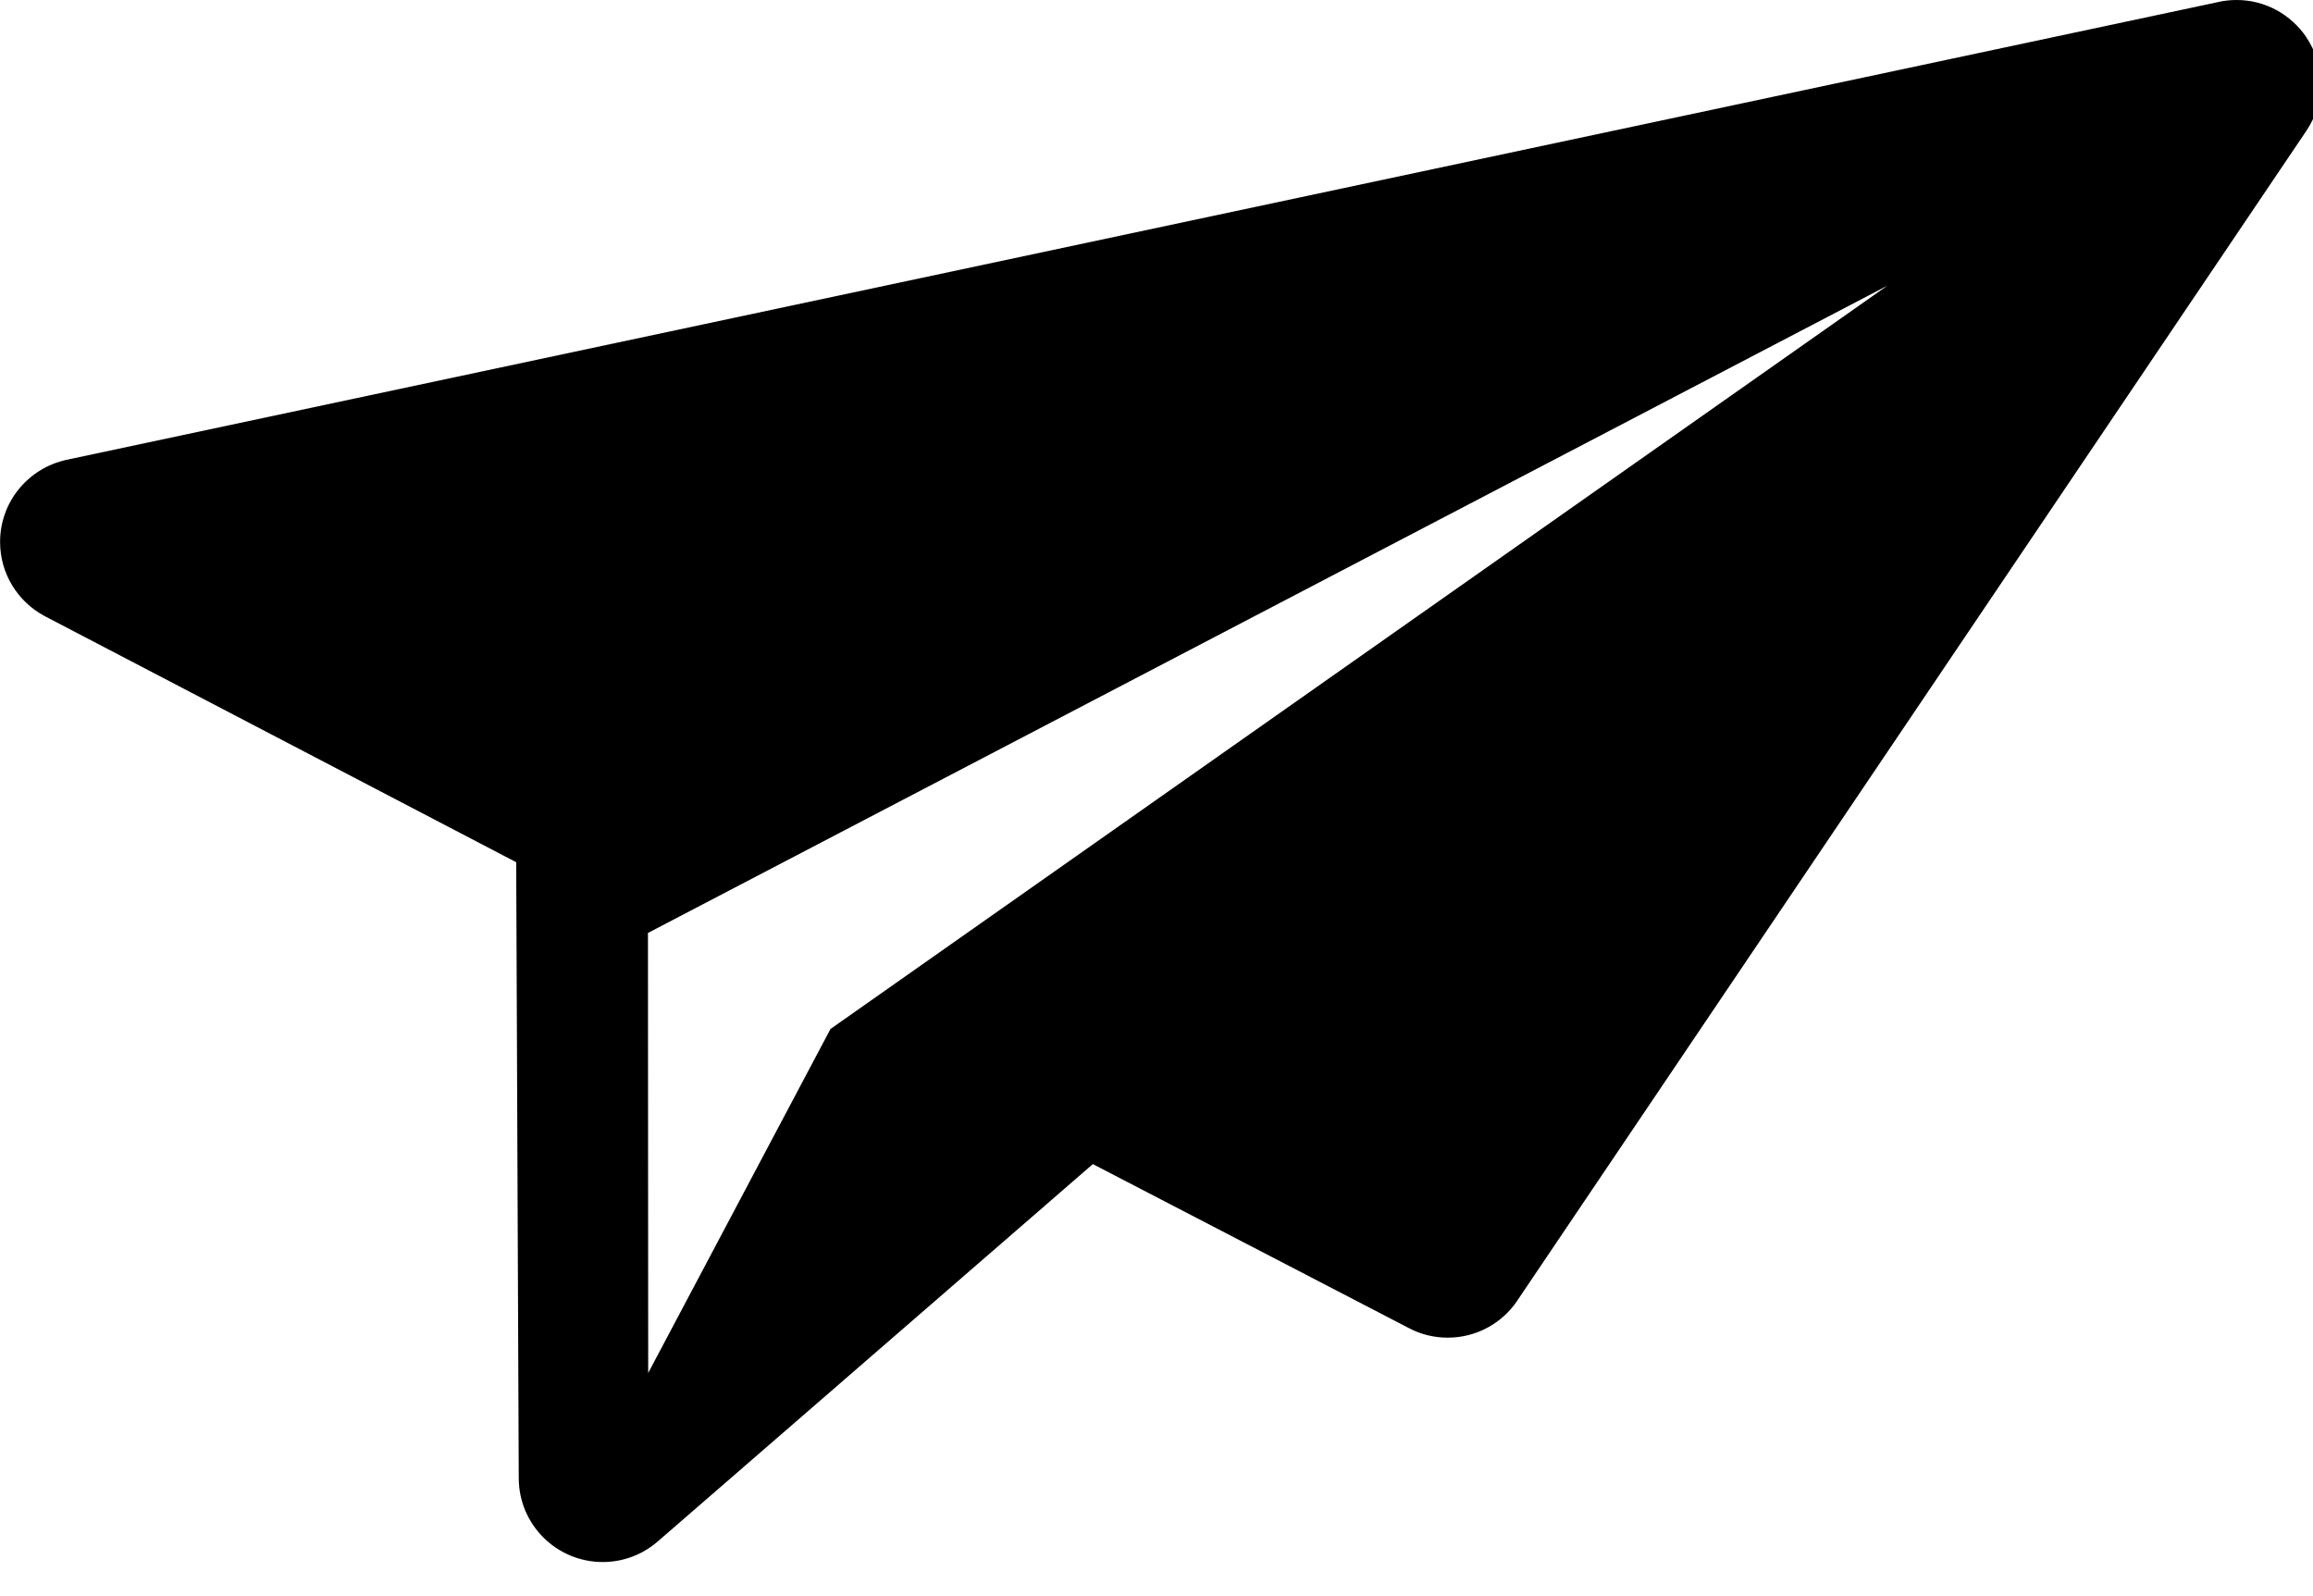
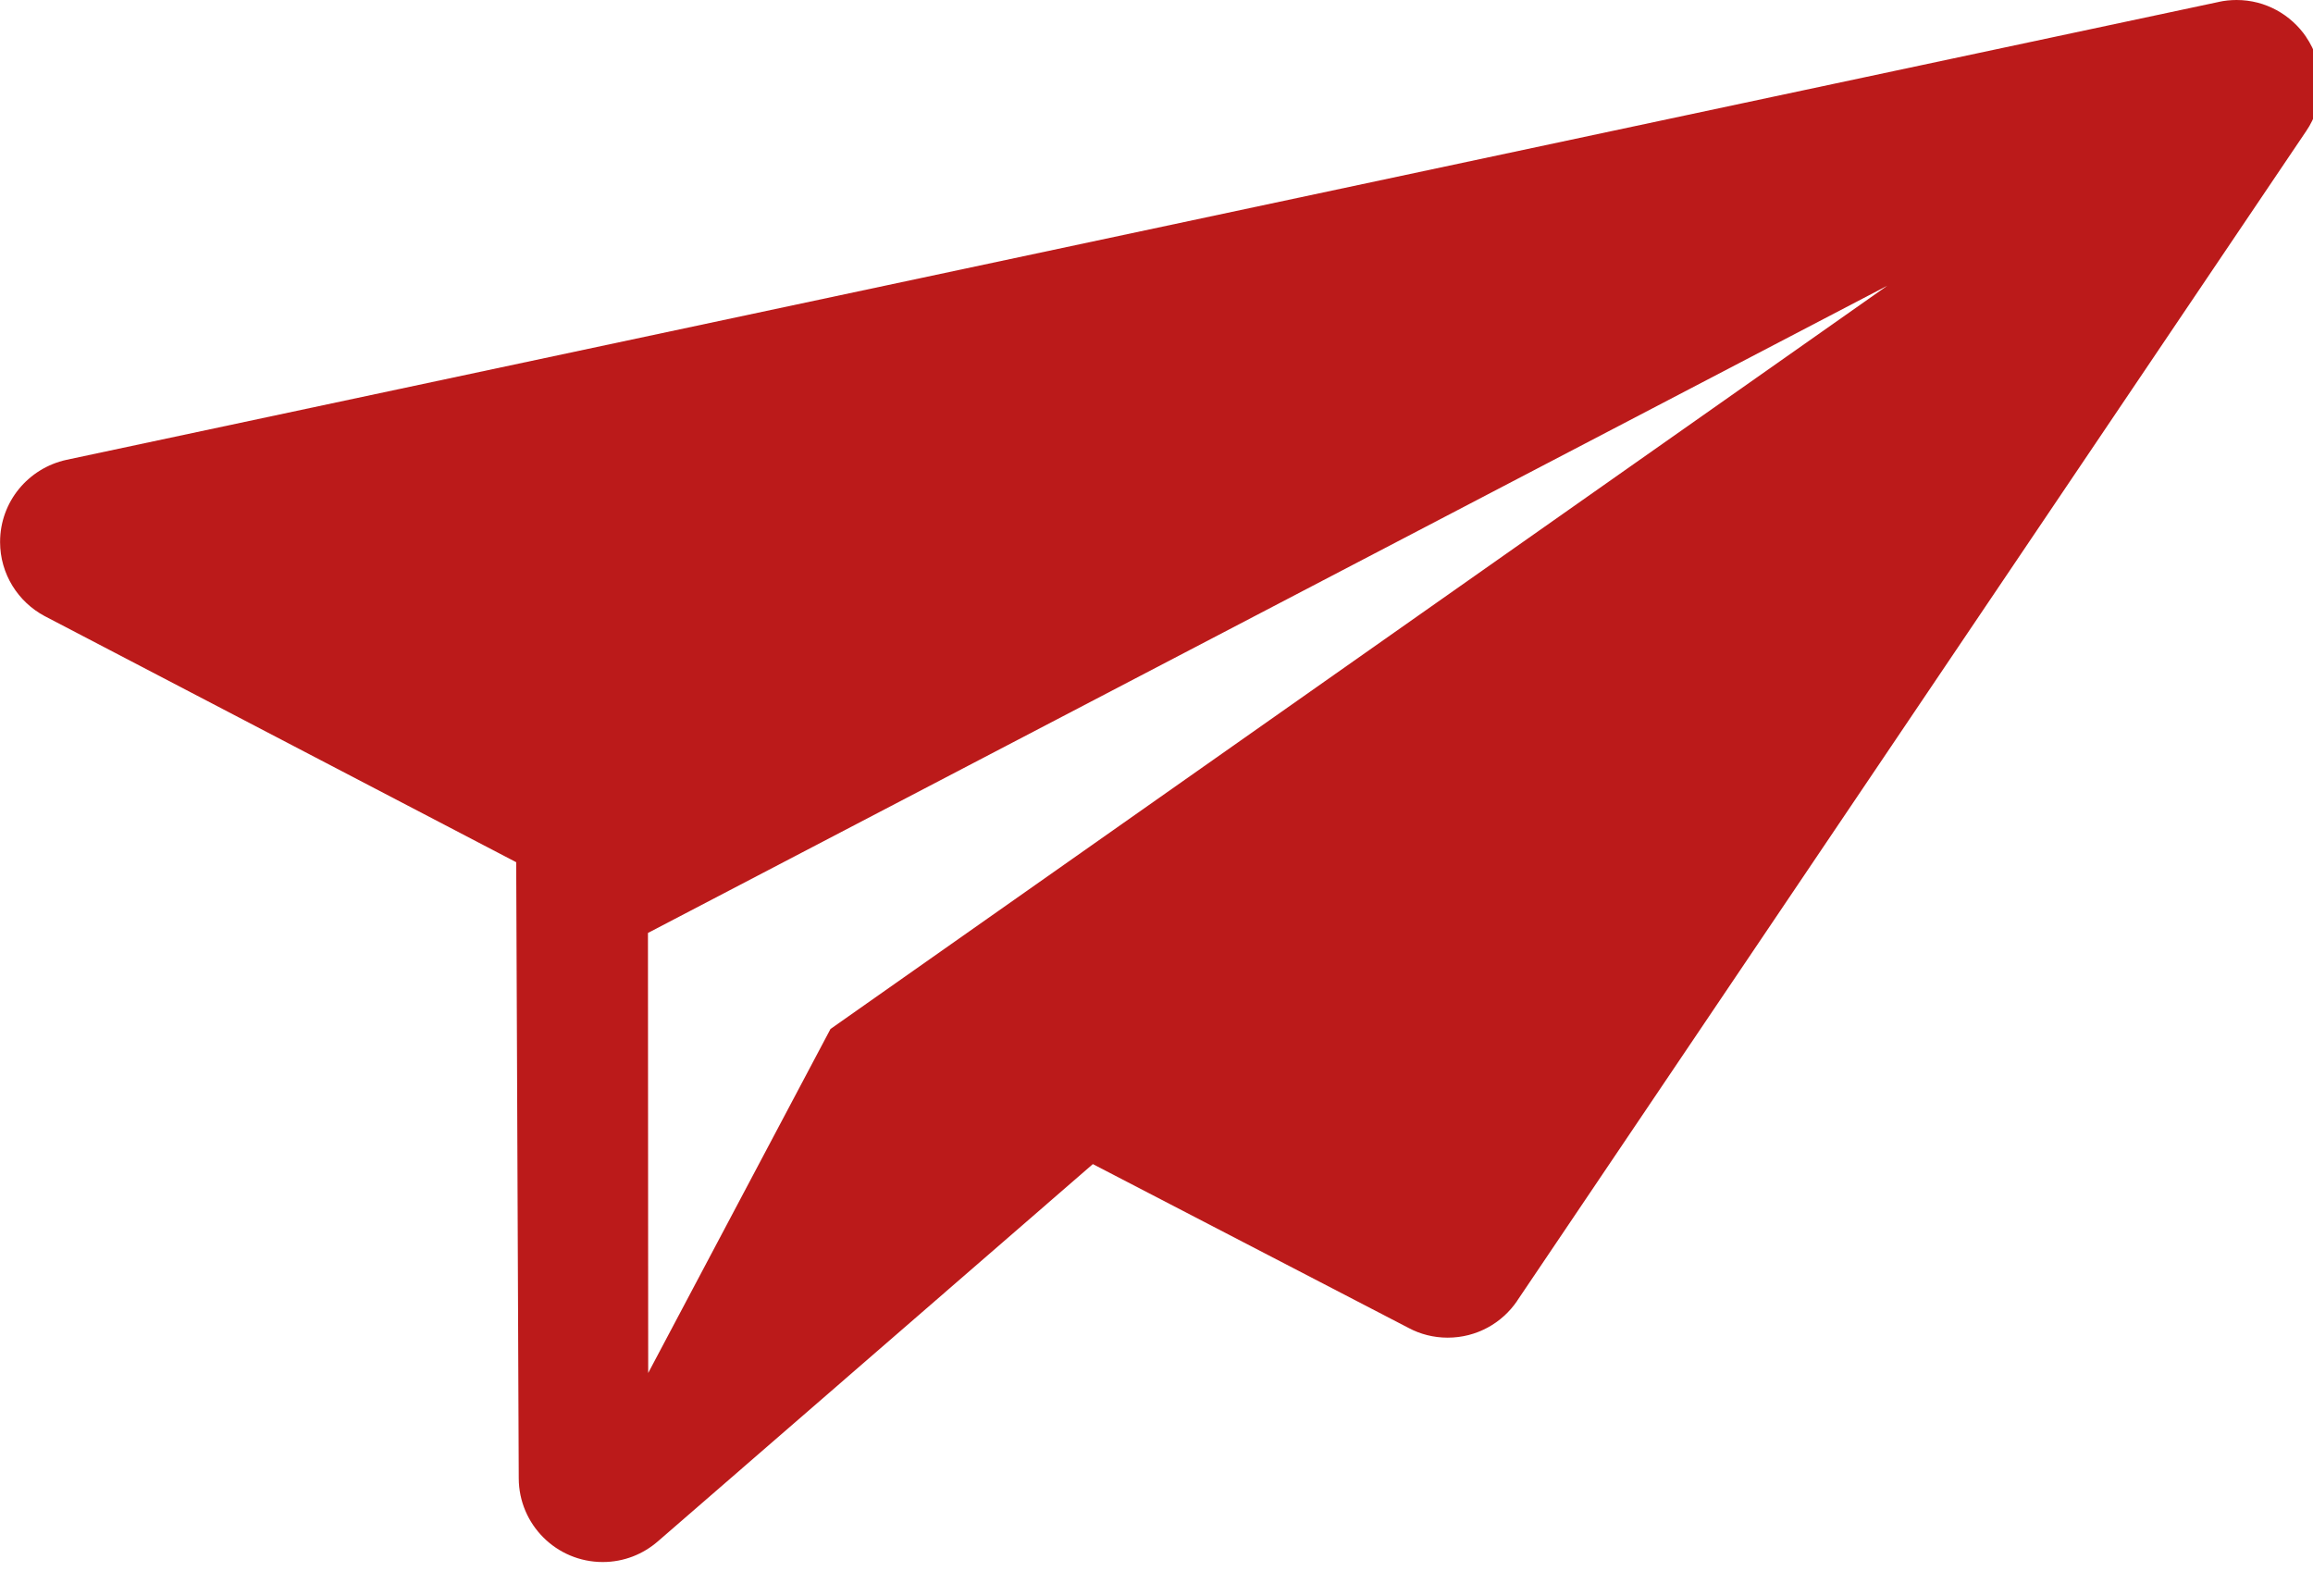
<svg xmlns="http://www.w3.org/2000/svg" version="1.1" width="29" height="20" viewBox="0 0 29 20">
-   <path d="M10.412 12.902l-2.285 4.312-0.003-5.517 15.539-8.115-13.252 9.32zM28.915 0.464c-0.192-0.281-0.511-0.464-0.873-0.464-0.077 0-0.153 0.008-0.225 0.024l0.007-0.001-26.99 5.742c-0.48 0.105-0.833 0.526-0.833 1.030 0 0.403 0.227 0.753 0.56 0.93l0.006 0.003 5.905 3.082 0.032 7.725c0.002 0.58 0.473 1.049 1.053 1.049 0.265 0 0.506-0.098 0.691-0.259l-0.001 0.001 5.455-4.731 3.964 2.057c0.141 0.075 0.308 0.119 0.485 0.119 0.362 0 0.681-0.182 0.87-0.46l0.002-0.004 9.892-14.664c0.113-0.165 0.18-0.369 0.18-0.589s-0.067-0.424-0.183-0.593l0.002 0.004z" />
+   <path fill="#bb1a1a" d="M10.412 12.902l-2.285 4.312-0.003-5.517 15.539-8.115-13.252 9.32zM28.915 0.464c-0.192-0.281-0.511-0.464-0.873-0.464-0.077 0-0.153 0.008-0.225 0.024l0.007-0.001-26.99 5.742c-0.48 0.105-0.833 0.526-0.833 1.030 0 0.403 0.227 0.753 0.56 0.93l0.006 0.003 5.905 3.082 0.032 7.725c0.002 0.58 0.473 1.049 1.053 1.049 0.265 0 0.506-0.098 0.691-0.259l-0.001 0.001 5.455-4.731 3.964 2.057c0.141 0.075 0.308 0.119 0.485 0.119 0.362 0 0.681-0.182 0.87-0.46l0.002-0.004 9.892-14.664c0.113-0.165 0.18-0.369 0.18-0.589s-0.067-0.424-0.183-0.593l0.002 0.004z" />
</svg>
